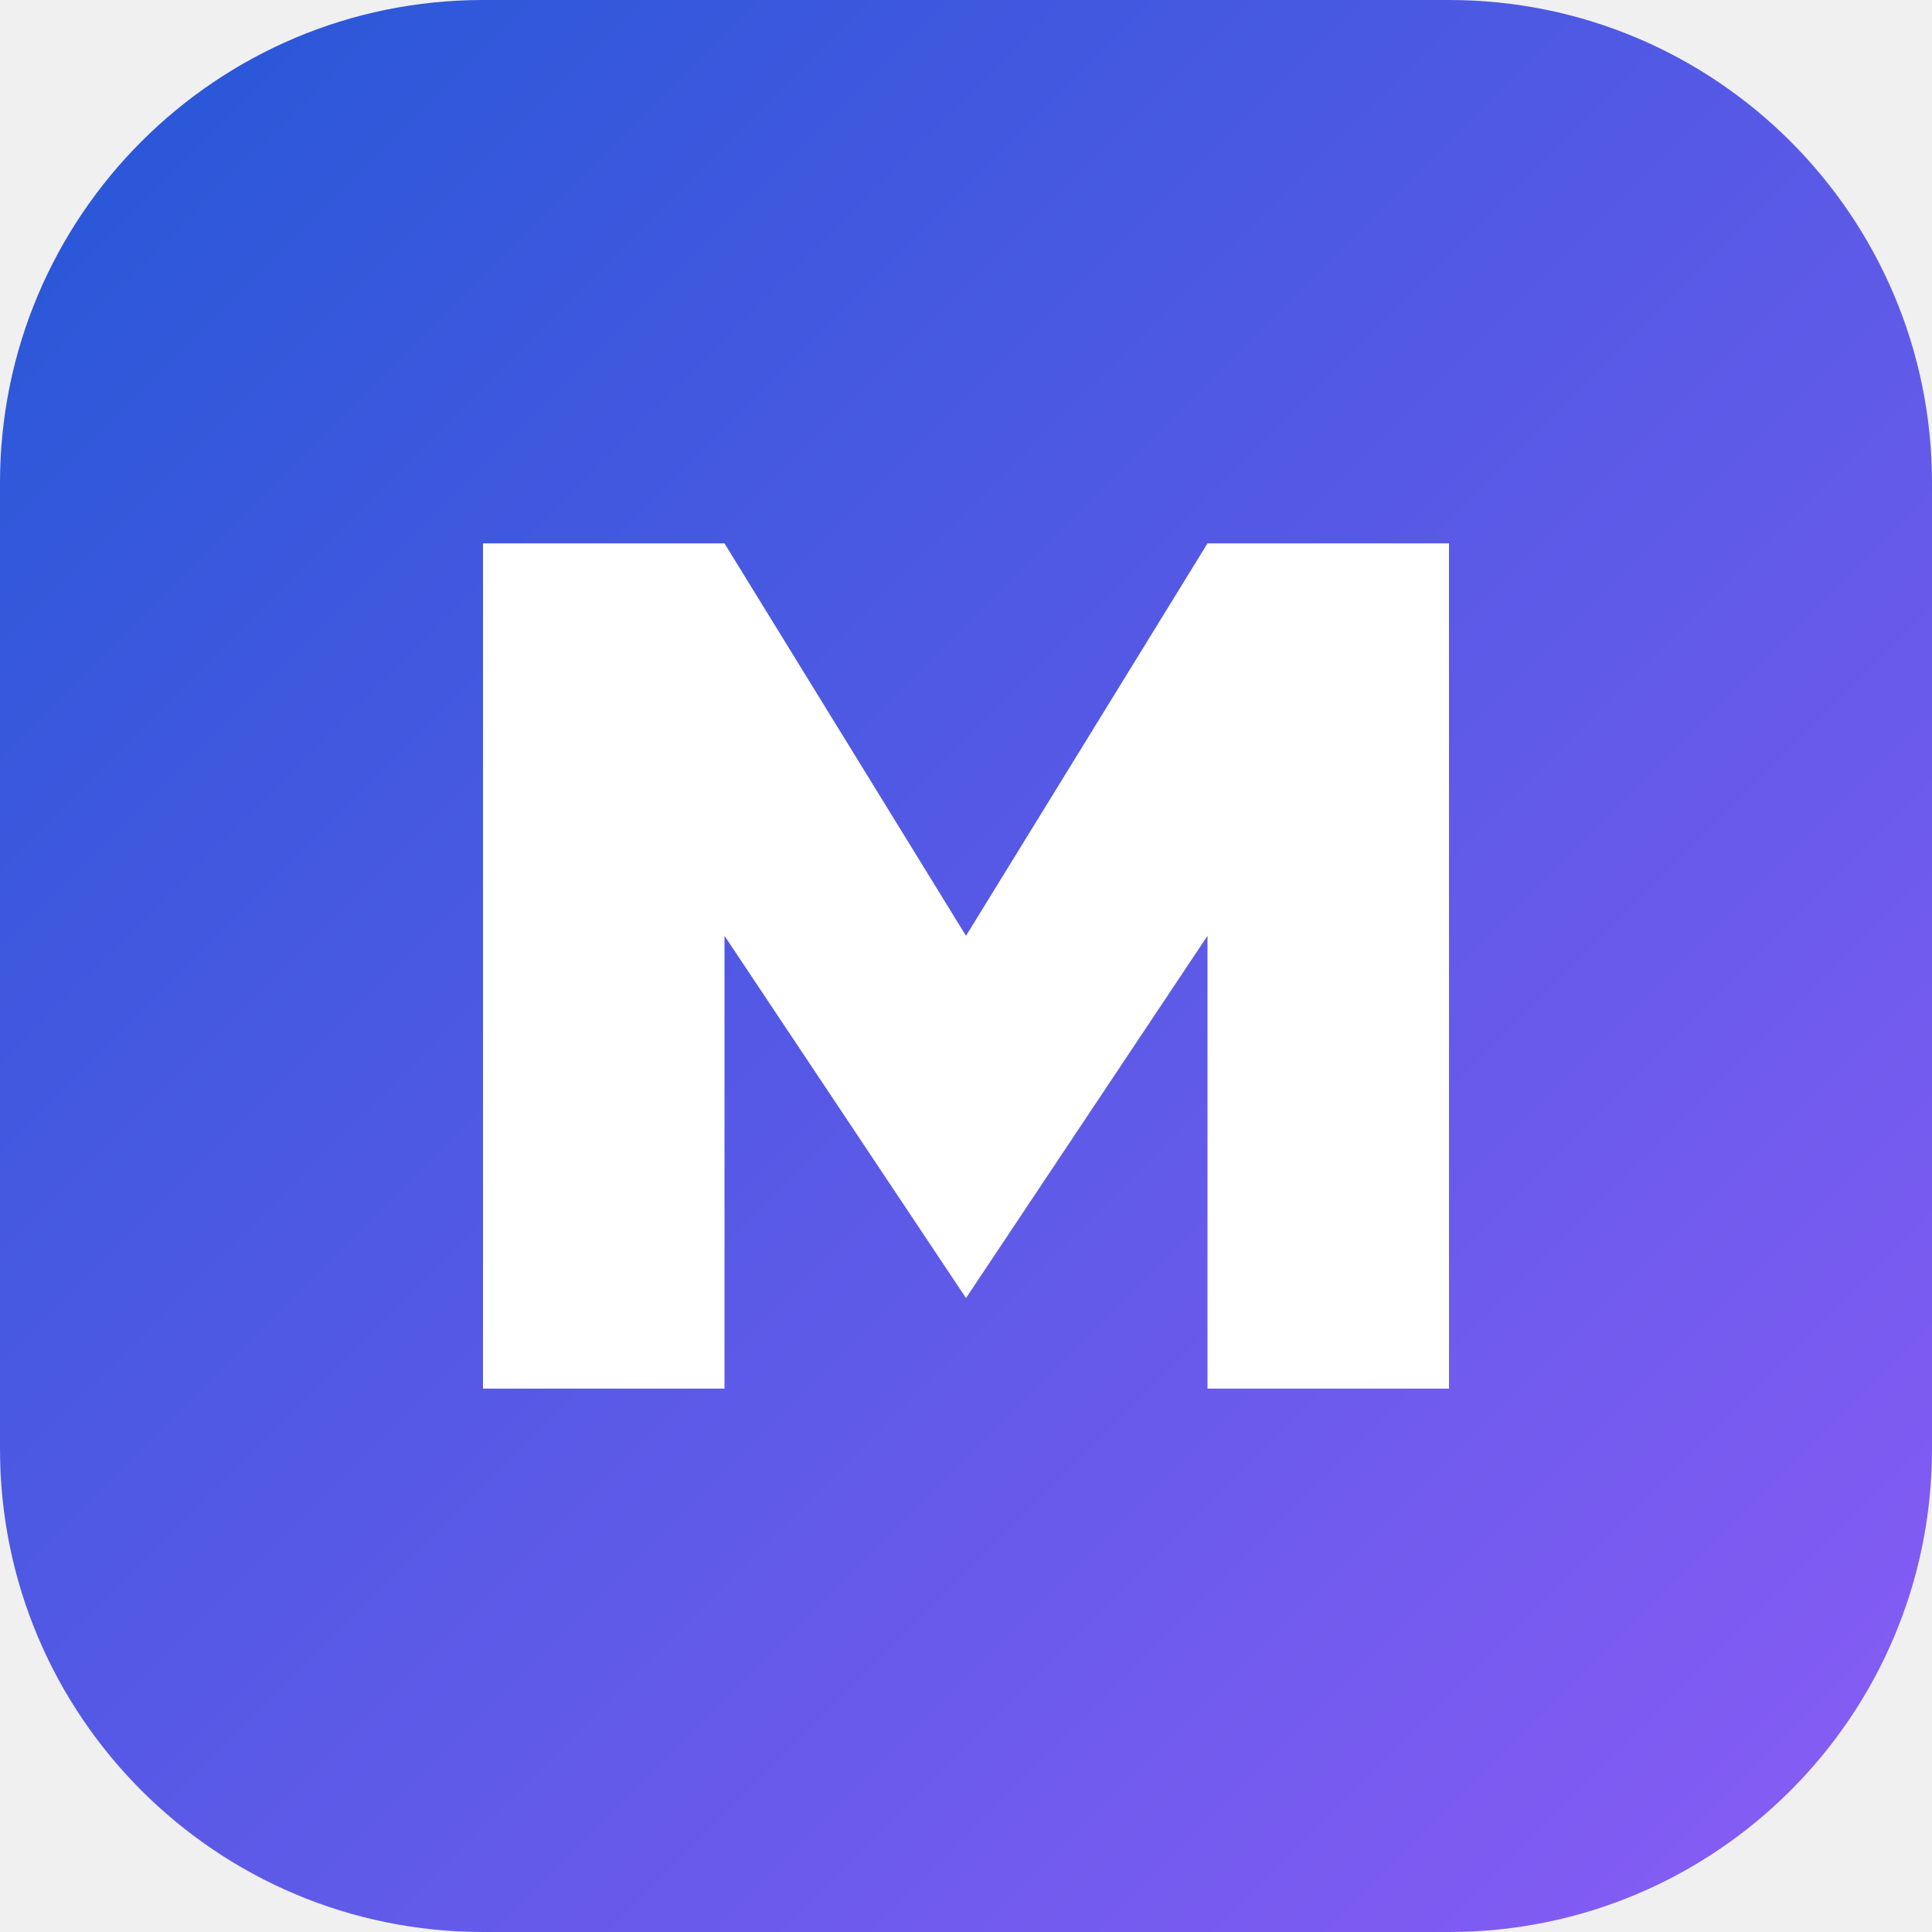
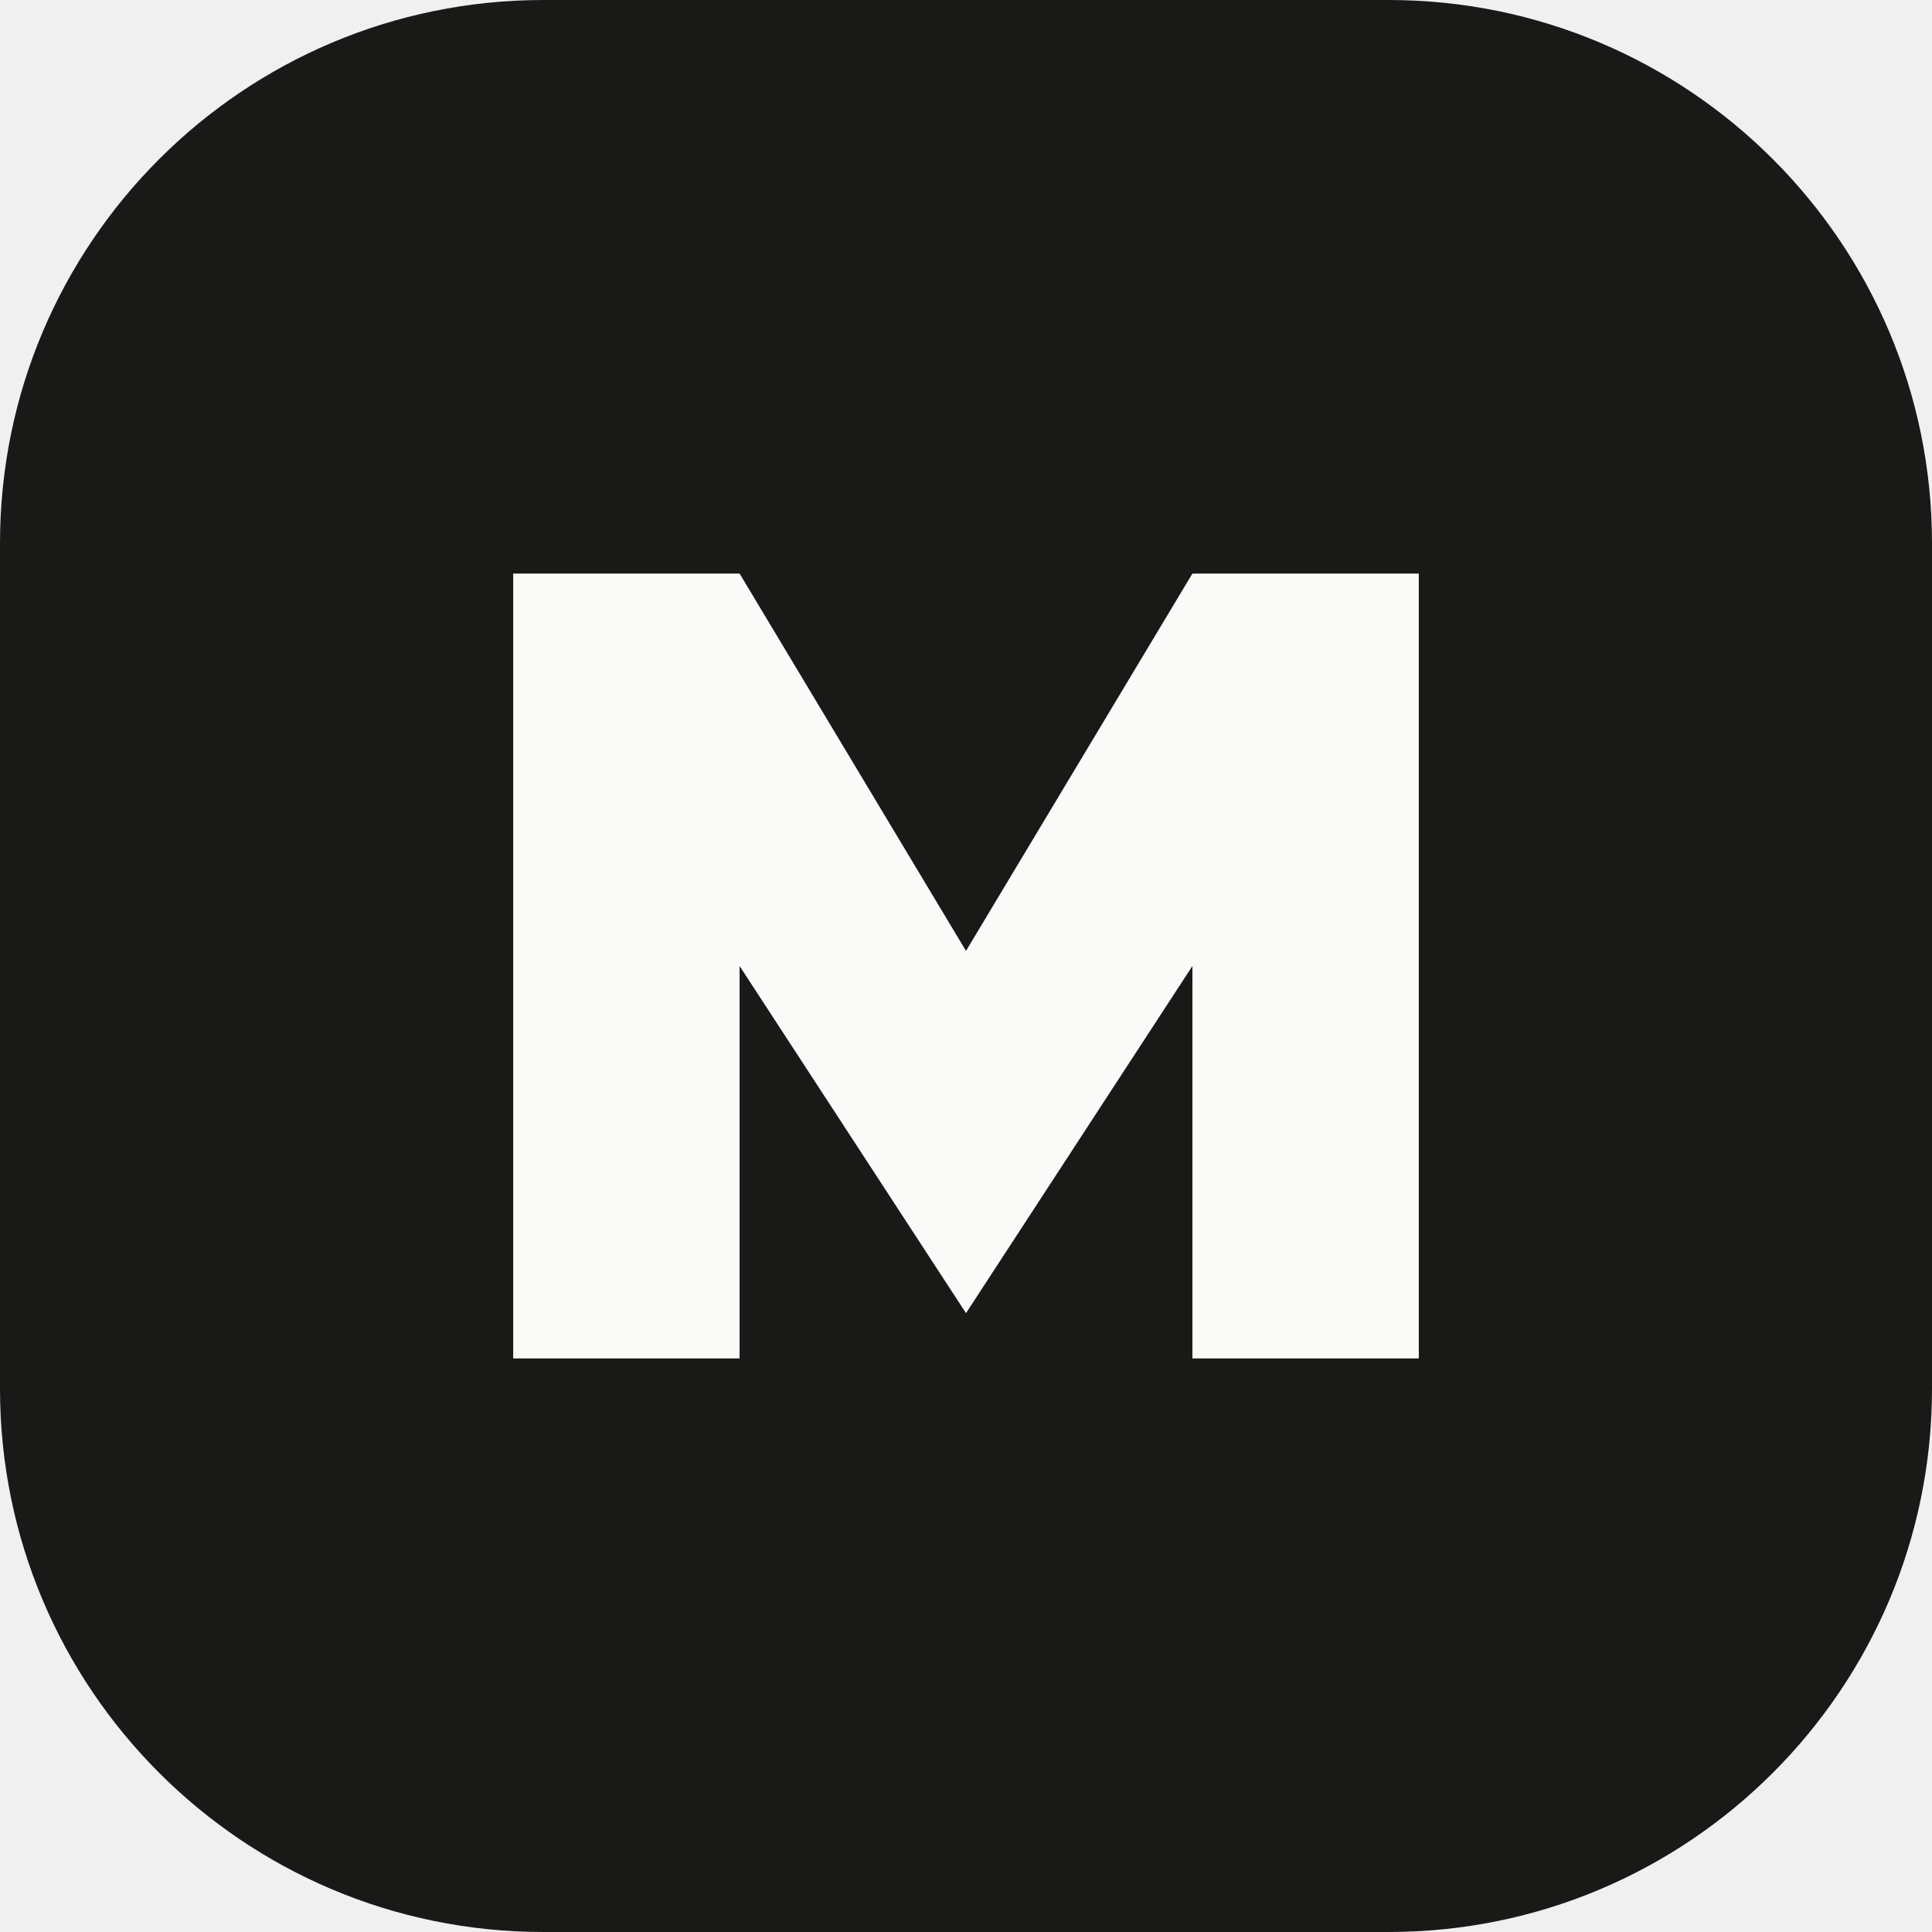
<svg xmlns="http://www.w3.org/2000/svg" viewBox="0 0 64 64">
-   <defs>
-     <linearGradient id="g" x1="0" y1="0" x2="1" y2="1">
-       <stop offset="0" stop-color="#2457d6" />
-       <stop offset="1" stop-color="#8b5cf6" />
-     </linearGradient>
-   </defs>
-   <rect width="64" height="64" rx="16" fill="url(#g)" />
-   <path d="M16 46V18h8l8 13 8-13h8v28h-8V31l-8 12-8-12v15z" fill="#fff" />
+   <rect width="64" height="64" rx="18" fill="#191918" />
+   <path d="M17 45V19h7.5L32 31.5 39.5 19H47v26h-7.5V32l-7.5 11.5L24.5 32v13z" fill="#fafaf9" />
</svg>
